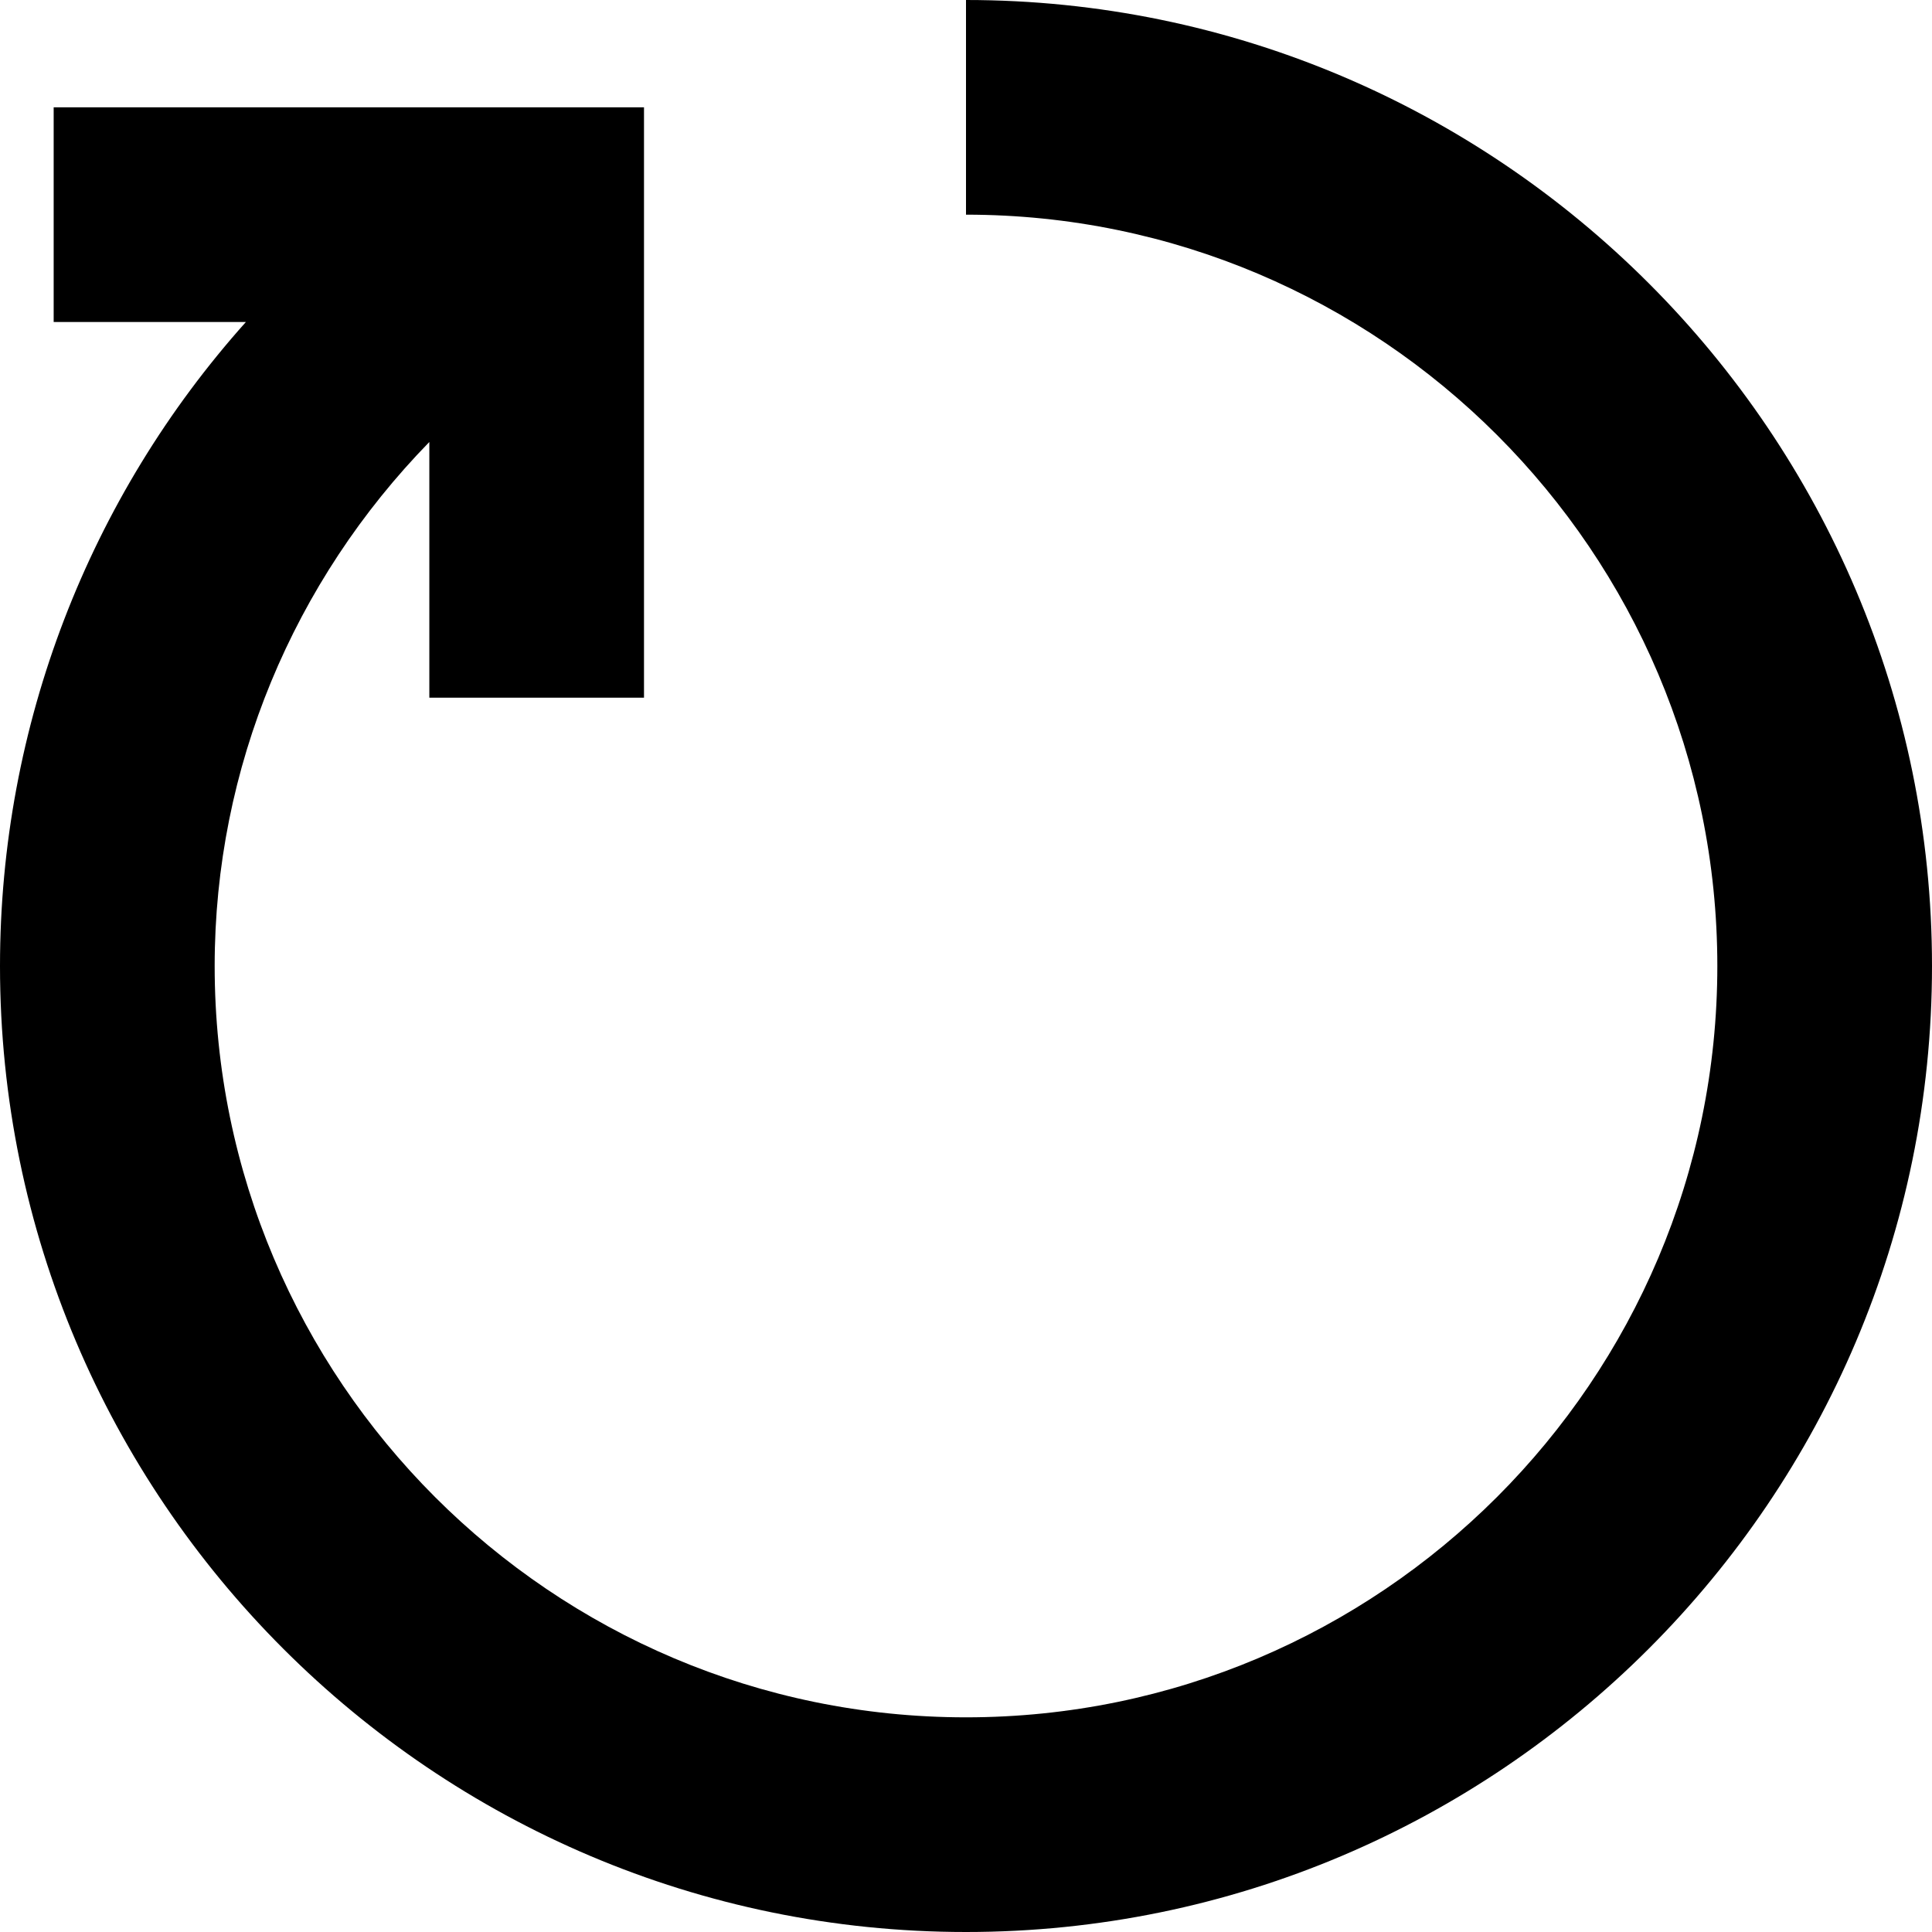
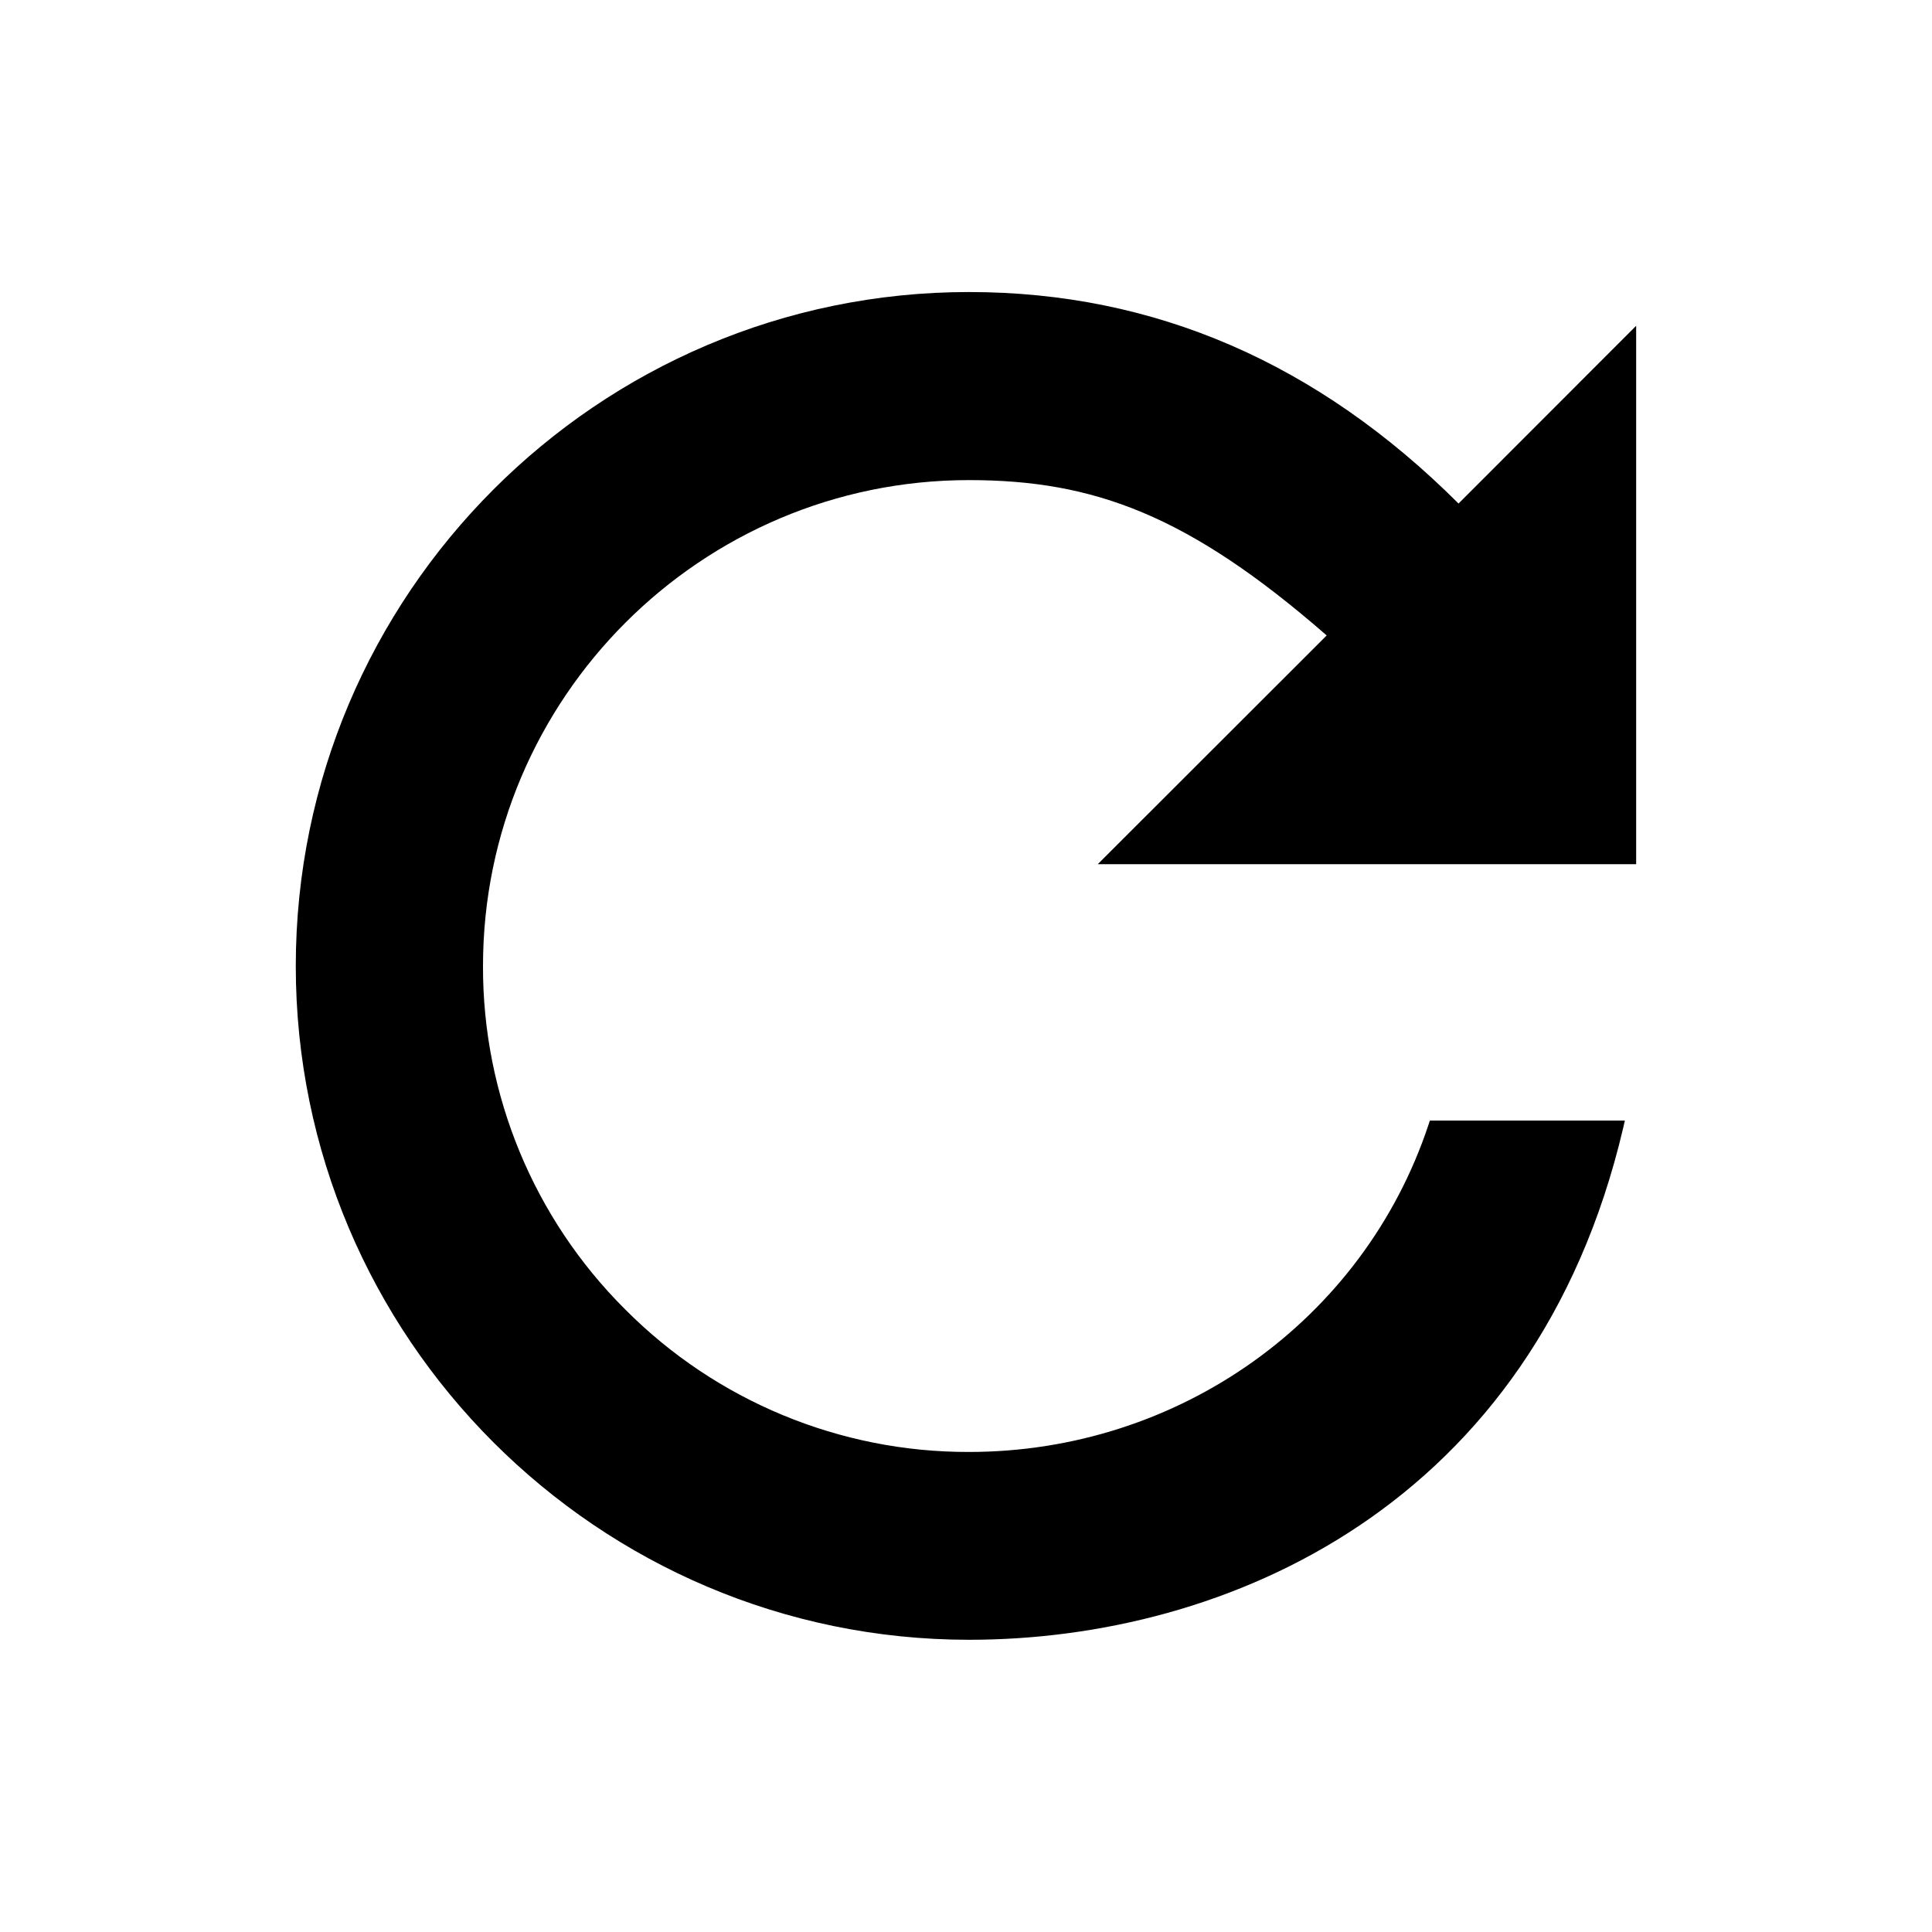
- <svg xmlns="http://www.w3.org/2000/svg" fill="#000000" width="800px" height="800px" viewBox="0 0 1920 1920">
-   <path d="M960 0v213.333c411.627 0 746.667 334.934 746.667 746.667S1371.627 1706.667 960 1706.667 213.333 1371.733 213.333 960c0-197.013 78.4-382.507 213.334-520.747v254.08H640V106.667H53.333V320h191.04C88.64 494.08 0 720.96 0 960c0 529.28 430.613 960 960 960s960-430.72 960-960S1489.387 0 960 0" fill-rule="evenodd" />
+ <svg xmlns="http://www.w3.org/2000/svg" fill="#000000" width="200px" height="200px" viewBox="0 0 32 32">
+   <path d="M27.1 14.313V5.396L24.158 8.34c-2.33-2.325-5.033-3.503-8.11-3.503C9.902 4.837 4.901 9.847 4.899 16c.001 6.152 5.003 11.158 11.15 11.16 4.276 0 9.369-2.227 10.836-8.478l.028-.122h-3.23l-.022.068c-1.078 3.242-4.138 5.421-7.613 5.421a8 8 0 0 1-5.691-2.359A7.993 7.993 0 0 1 8 16.001c0-4.438 3.611-8.049 8.05-8.049 2.069 0 3.638.58 5.924 2.573l-3.792 3.789H27.1z" />
</svg>
